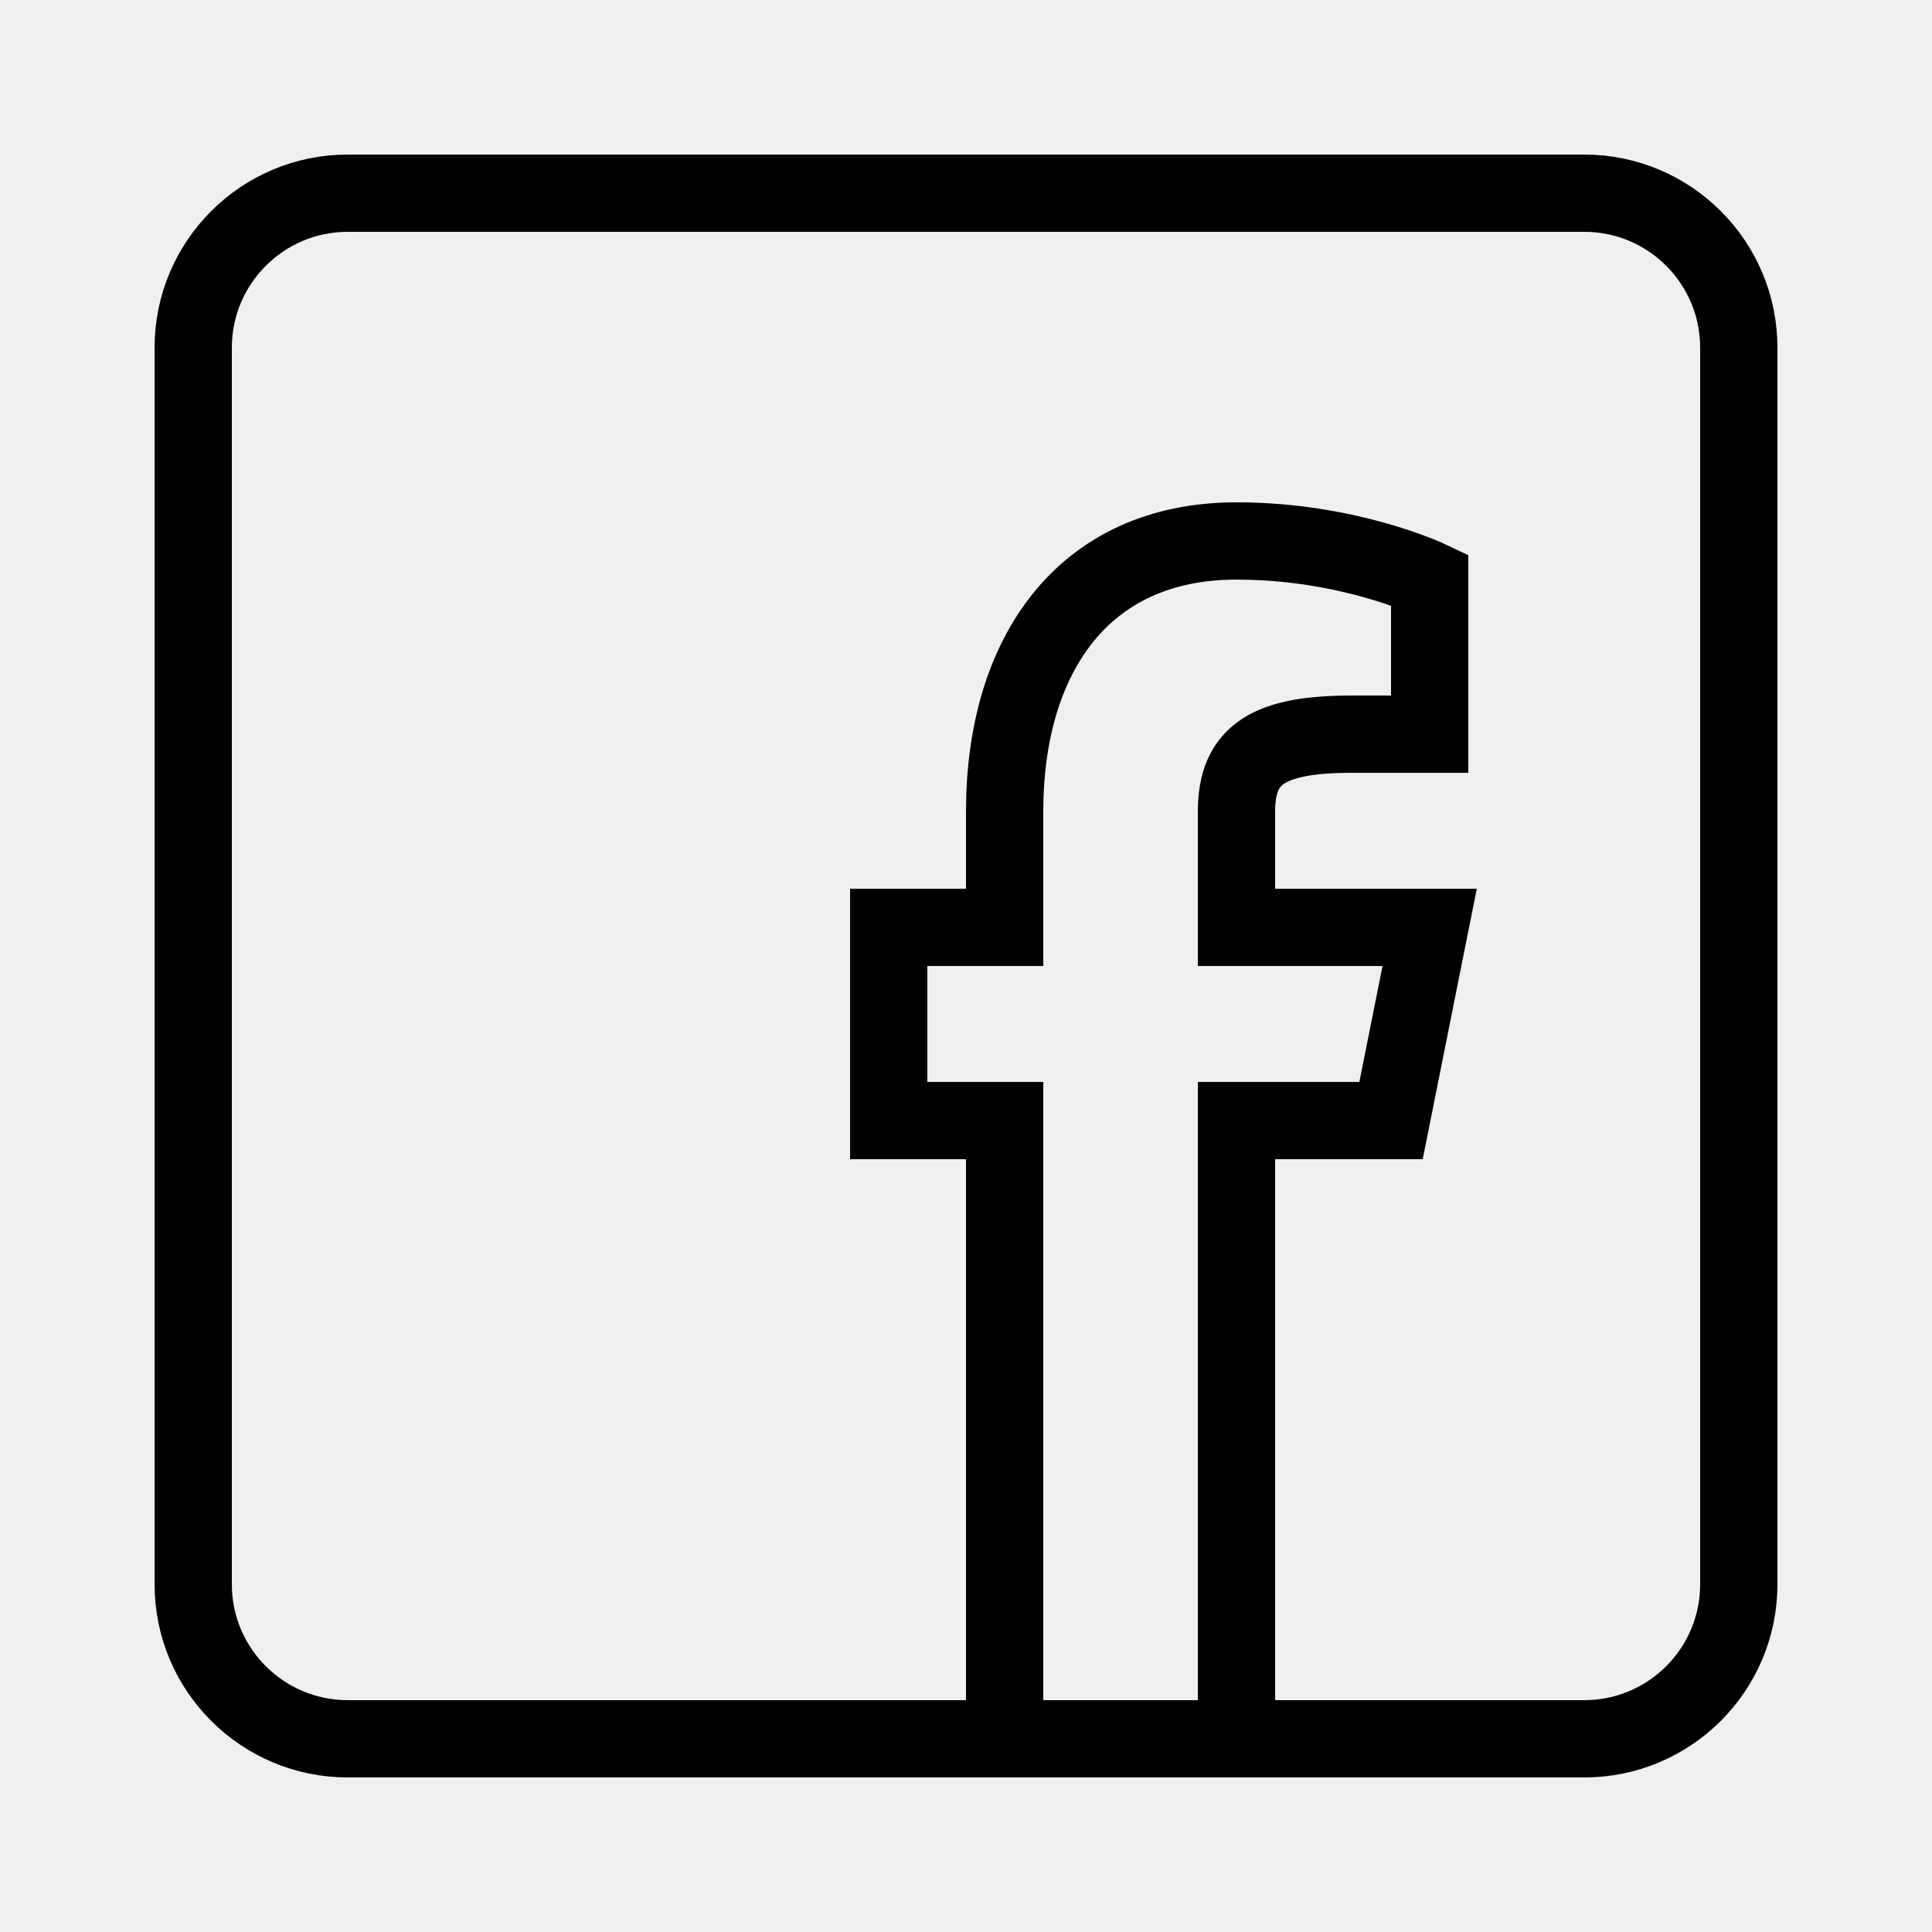
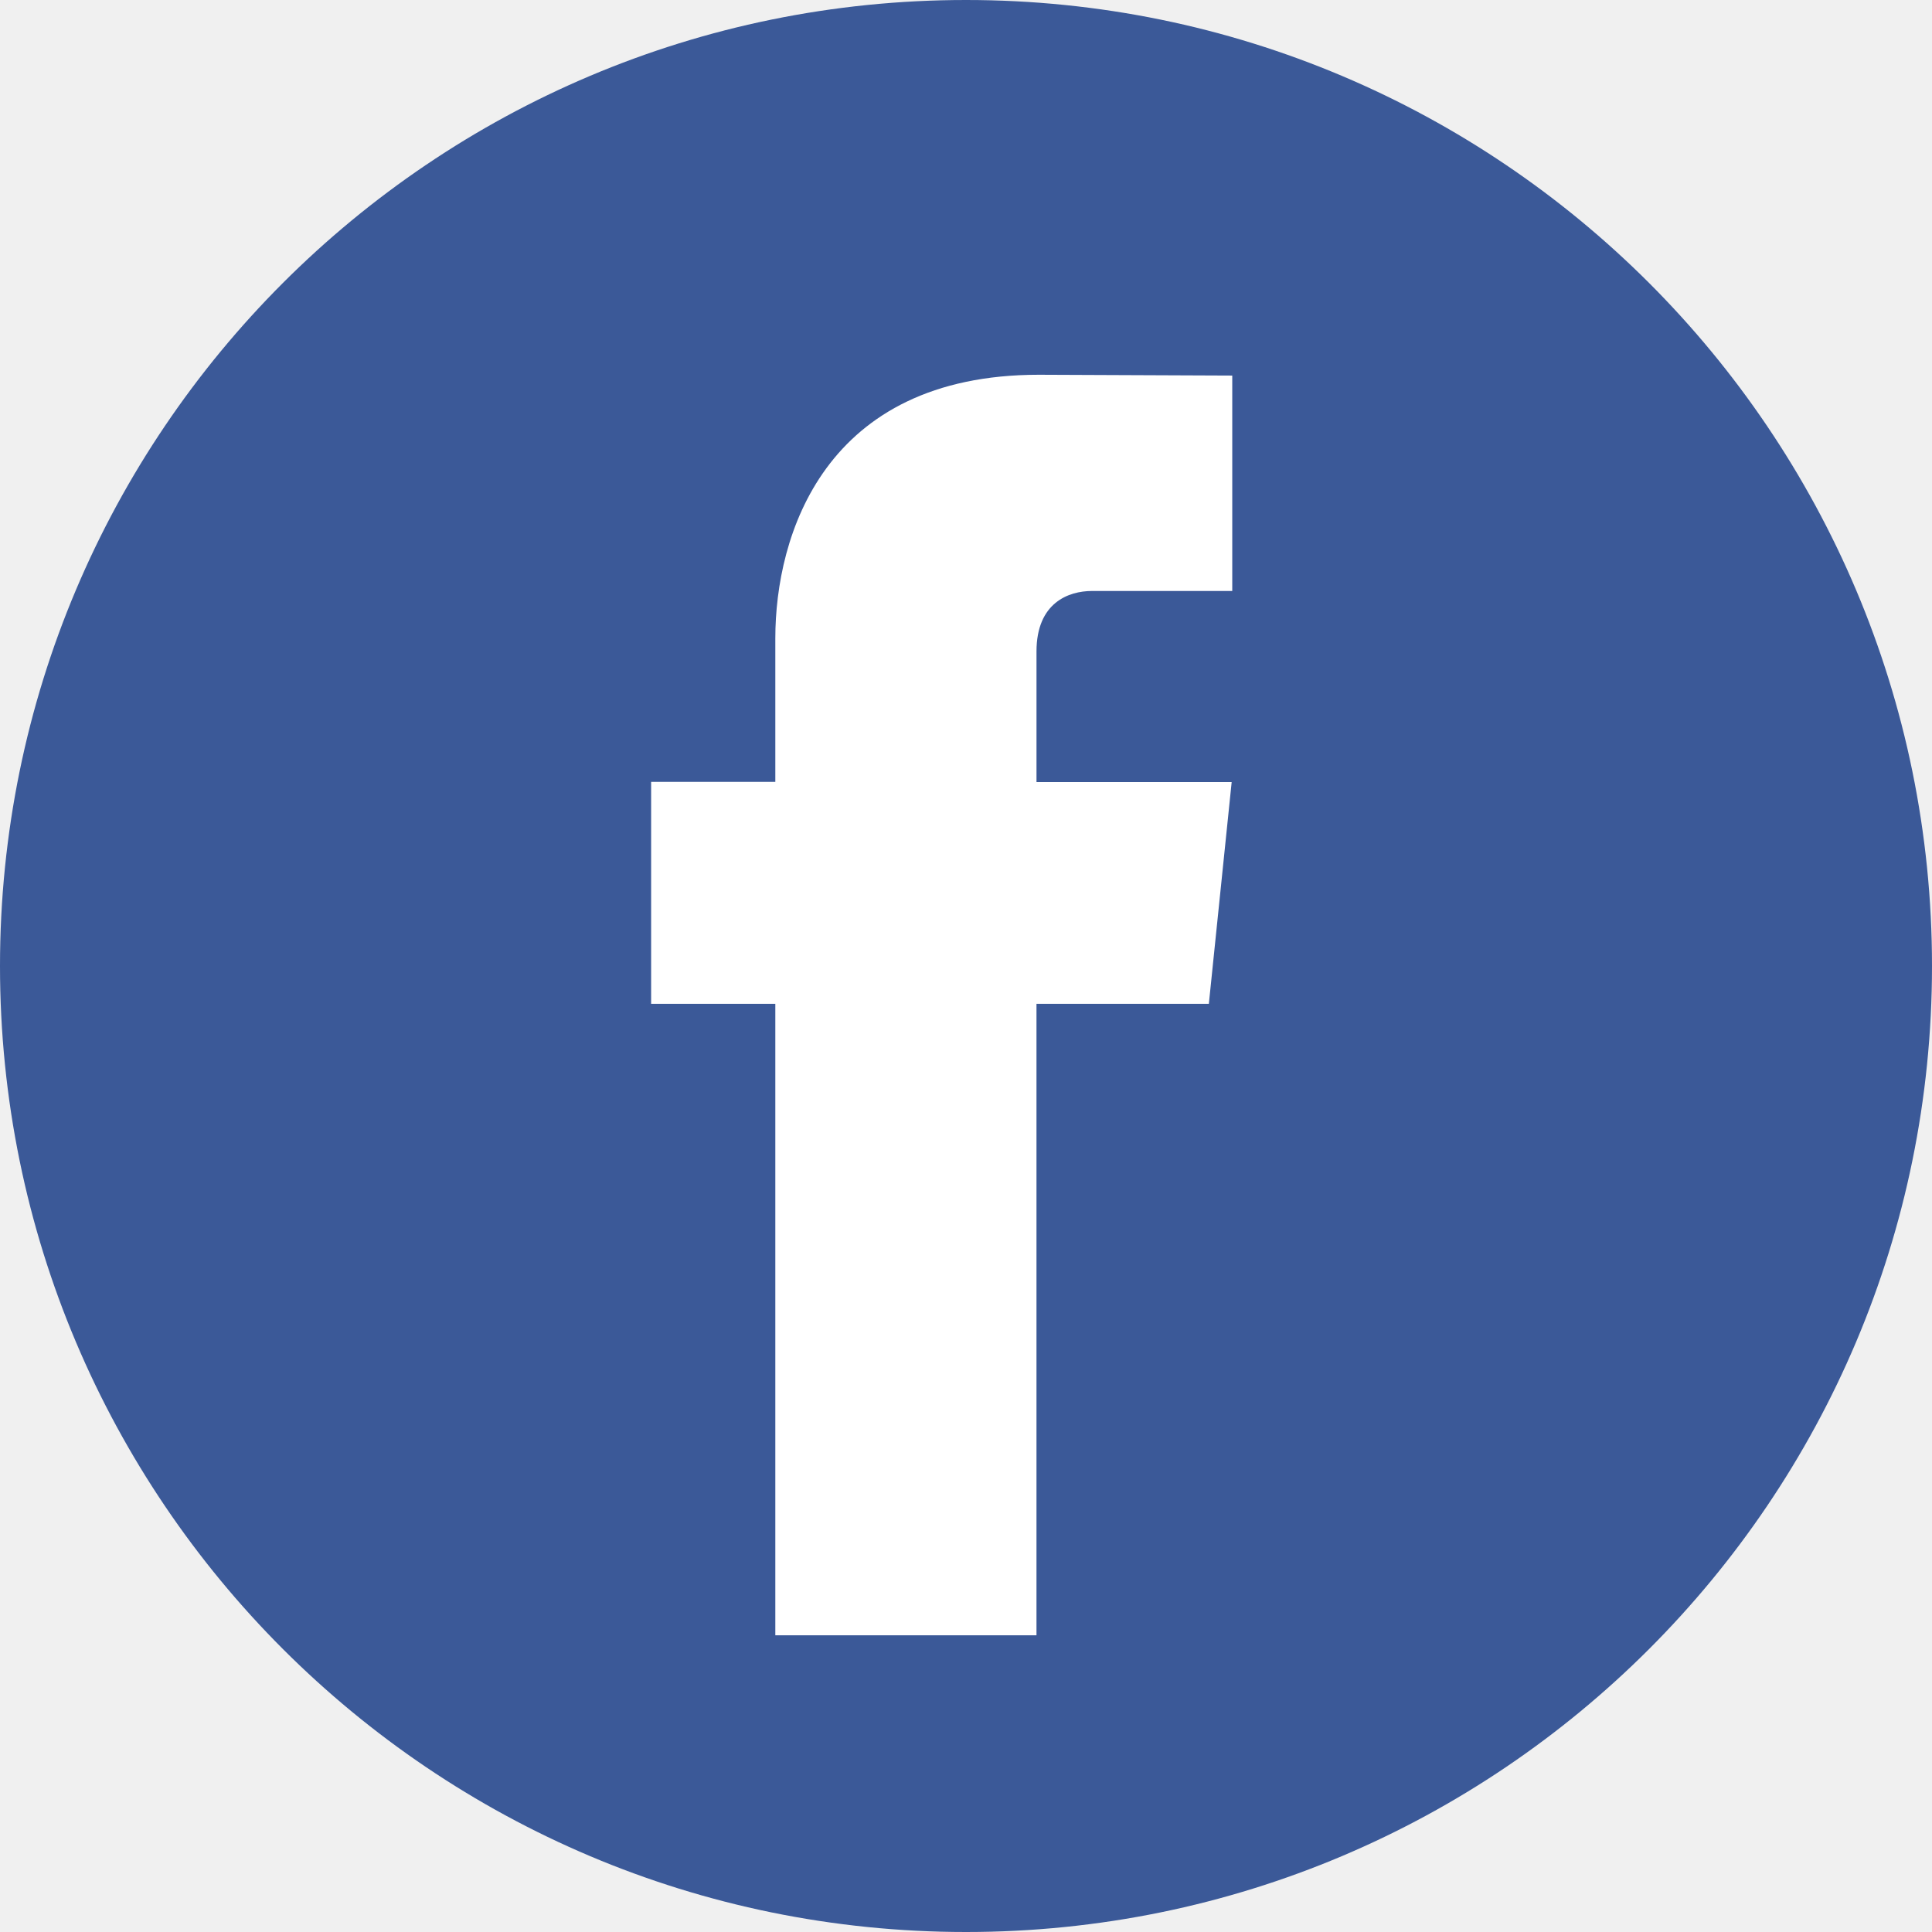
- <svg xmlns="http://www.w3.org/2000/svg" fill="#000000" viewBox="0 0 50 50" width="40px" height="40px">
-   <path fill="none" stroke="#000000" stroke-linecap="round" stroke-miterlimit="10" stroke-width="2" d="M26,45V29h-3v-5h3v-3c0-4,2-7,6-7c2.903,0,5,1,5,1v4h-2c-2.145,0-3,0.504-3,2v3h5l-1,5h-4v16" />
-   <path fill="none" stroke="#000000" stroke-linecap="round" stroke-linejoin="round" stroke-miterlimit="10" stroke-width="2" d="M9,45h32c2.209,0,4-1.791,4-4V9c0-2.209-1.791-4-4-4H9C6.791,5,5,6.791,5,9v32C5,43.209,6.791,45,9,45z" />
+ <svg xmlns="http://www.w3.org/2000/svg" width="48" height="48" version="1.1" id="Capa_1" x="0px" y="0px" viewBox="0 0 112.196 112.196" style="enable-background:new 0 0 112.196 112.196;" xml:space="preserve">
+   <g>
+     <circle style="fill:#3B5998;" cx="56.098" cy="56.098" r="56.098" />
+     <path style="fill:#FFFFFF;" d="M70.201,58.294h-10.01v36.672H45.025V58.294h-7.213V45.406h7.213v-8.34   c0-5.964,2.833-15.303,15.301-15.303L71.56,21.81v12.51h-8.151c-1.337,0-3.217,0.668-3.217,3.513v7.585h11.334L70.201,58.294z" />
+   </g>
+   <g>
+ </g>
+   <g>
+ </g>
+   <g>
+ </g>
+   <g>
+ </g>
+   <g>
+ </g>
+   <g>
+ </g>
+   <g>
+ </g>
+   <g>
+ </g>
+   <g>
+ </g>
+   <g>
+ </g>
+   <g>
+ </g>
+   <g>
+ </g>
+   <g>
+ </g>
+   <g>
+ </g>
+   <g>
+ </g>
</svg>
